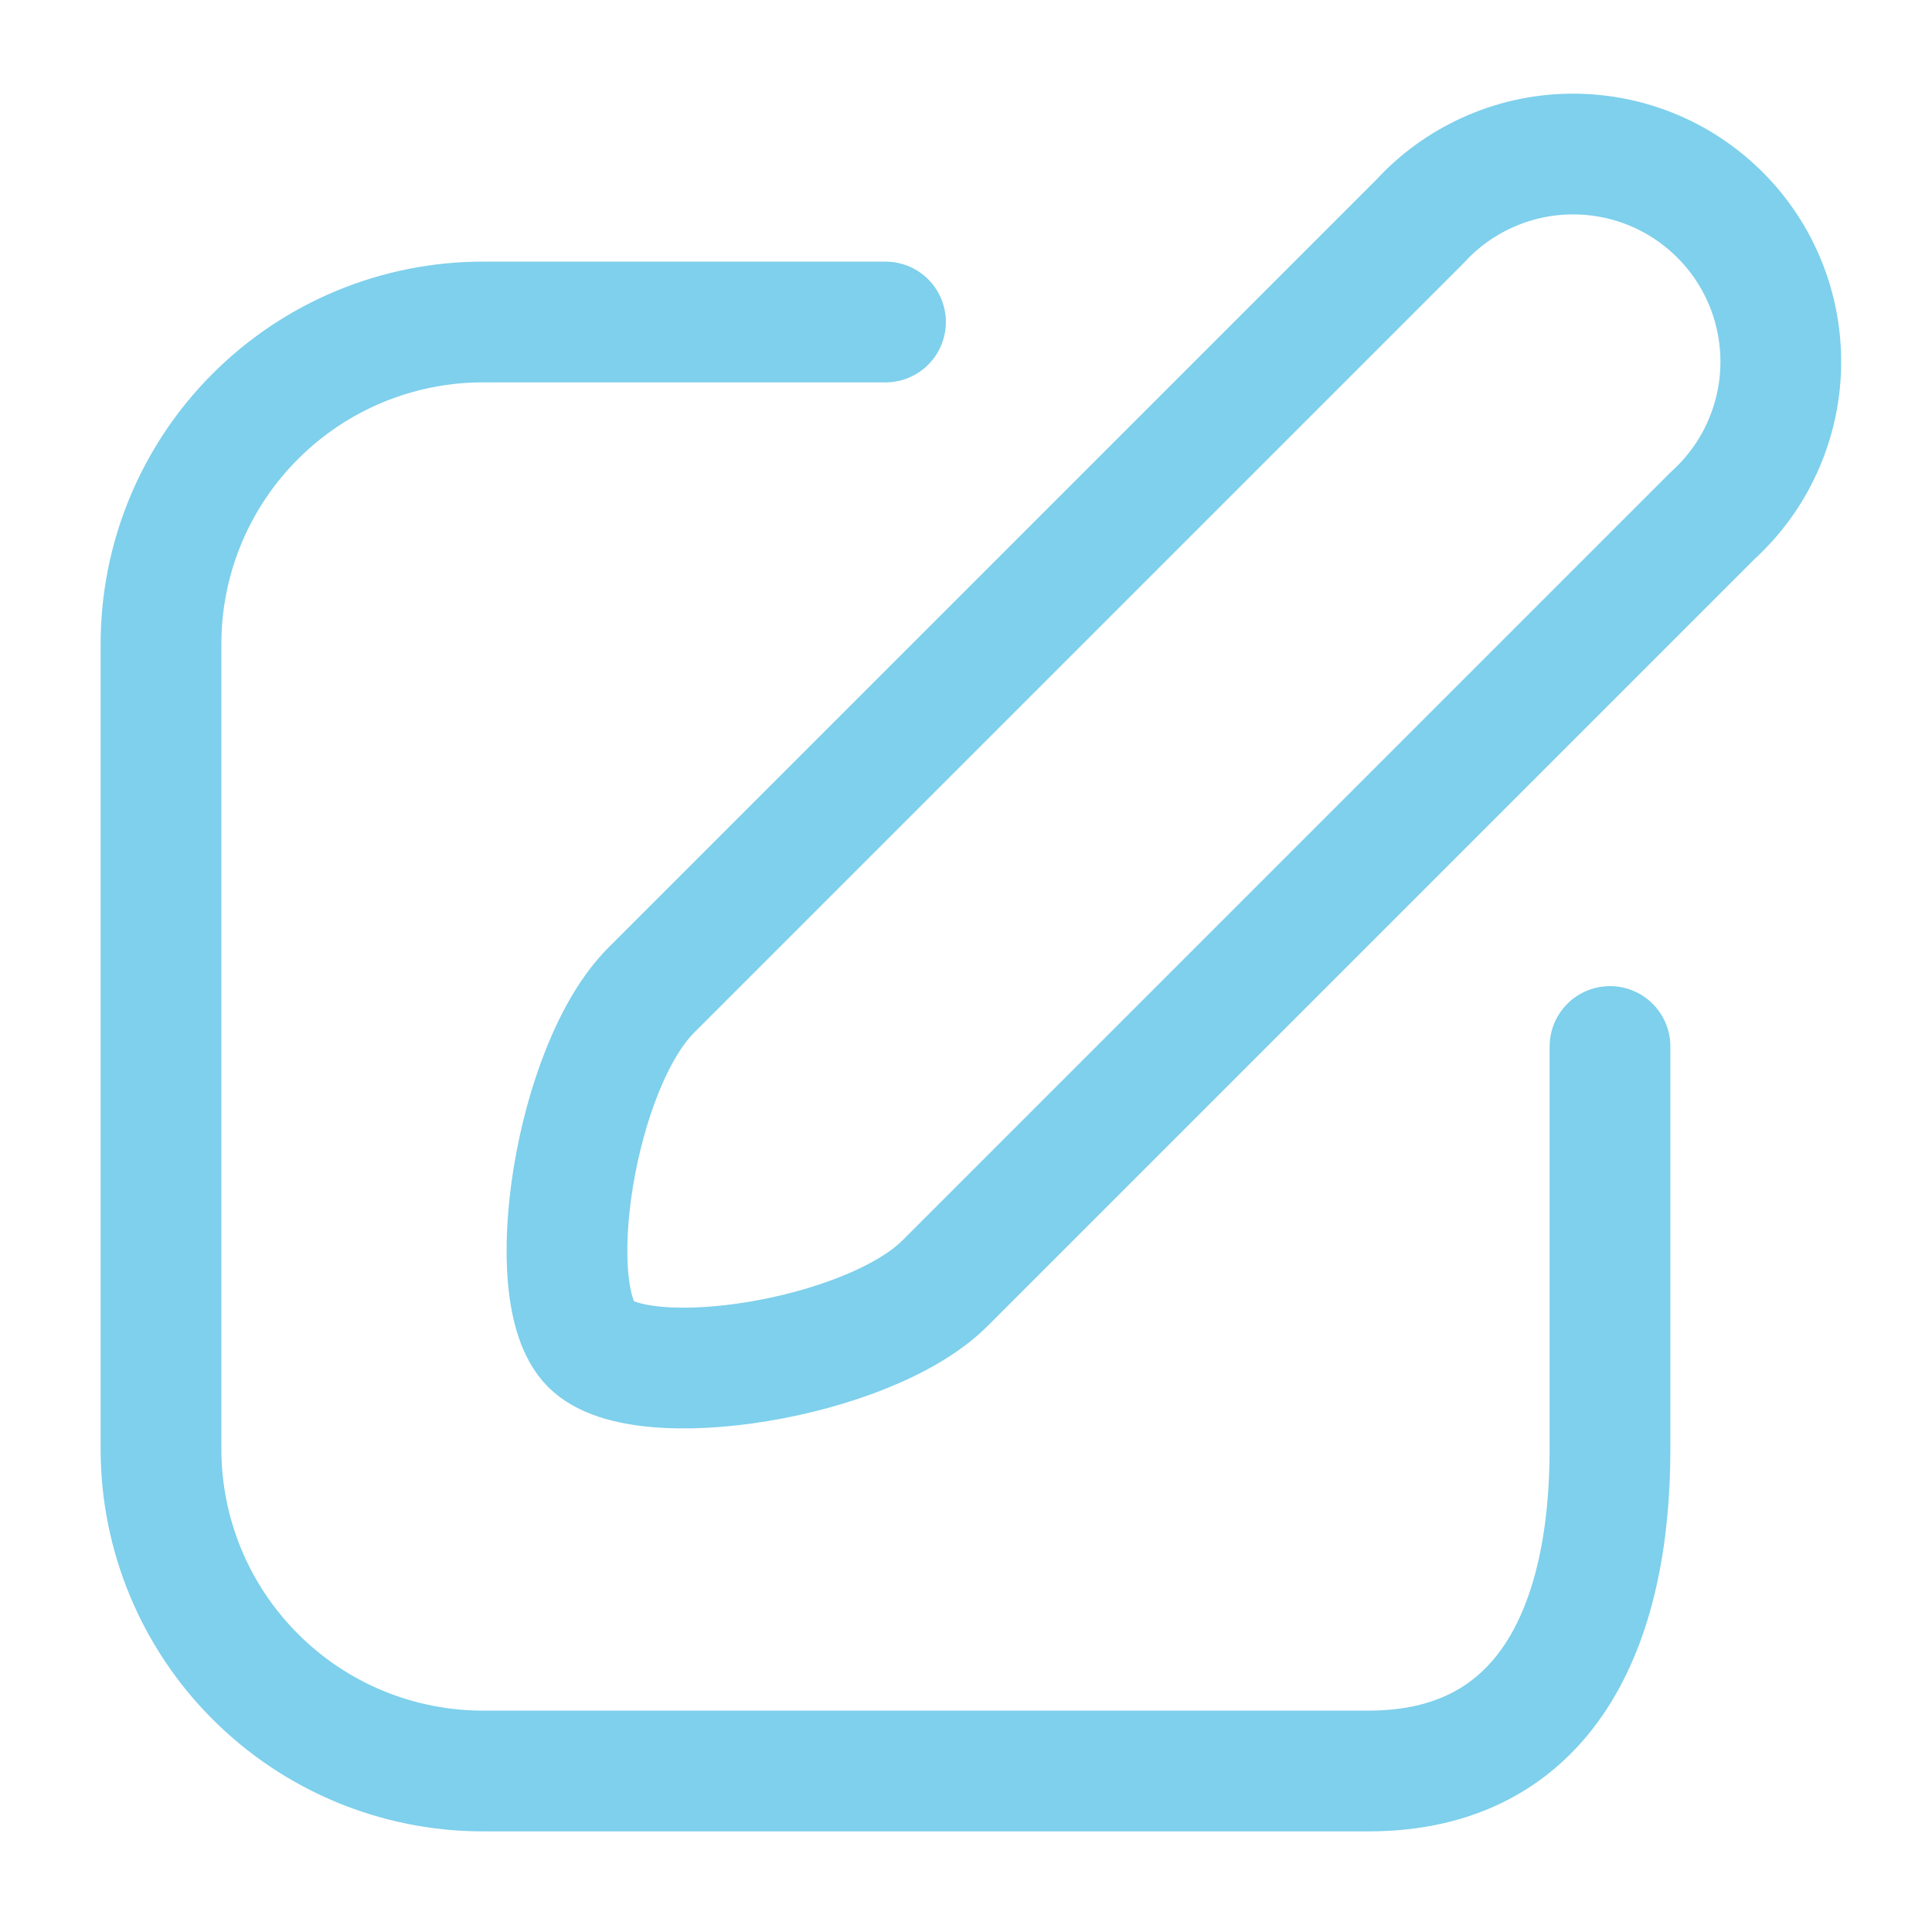
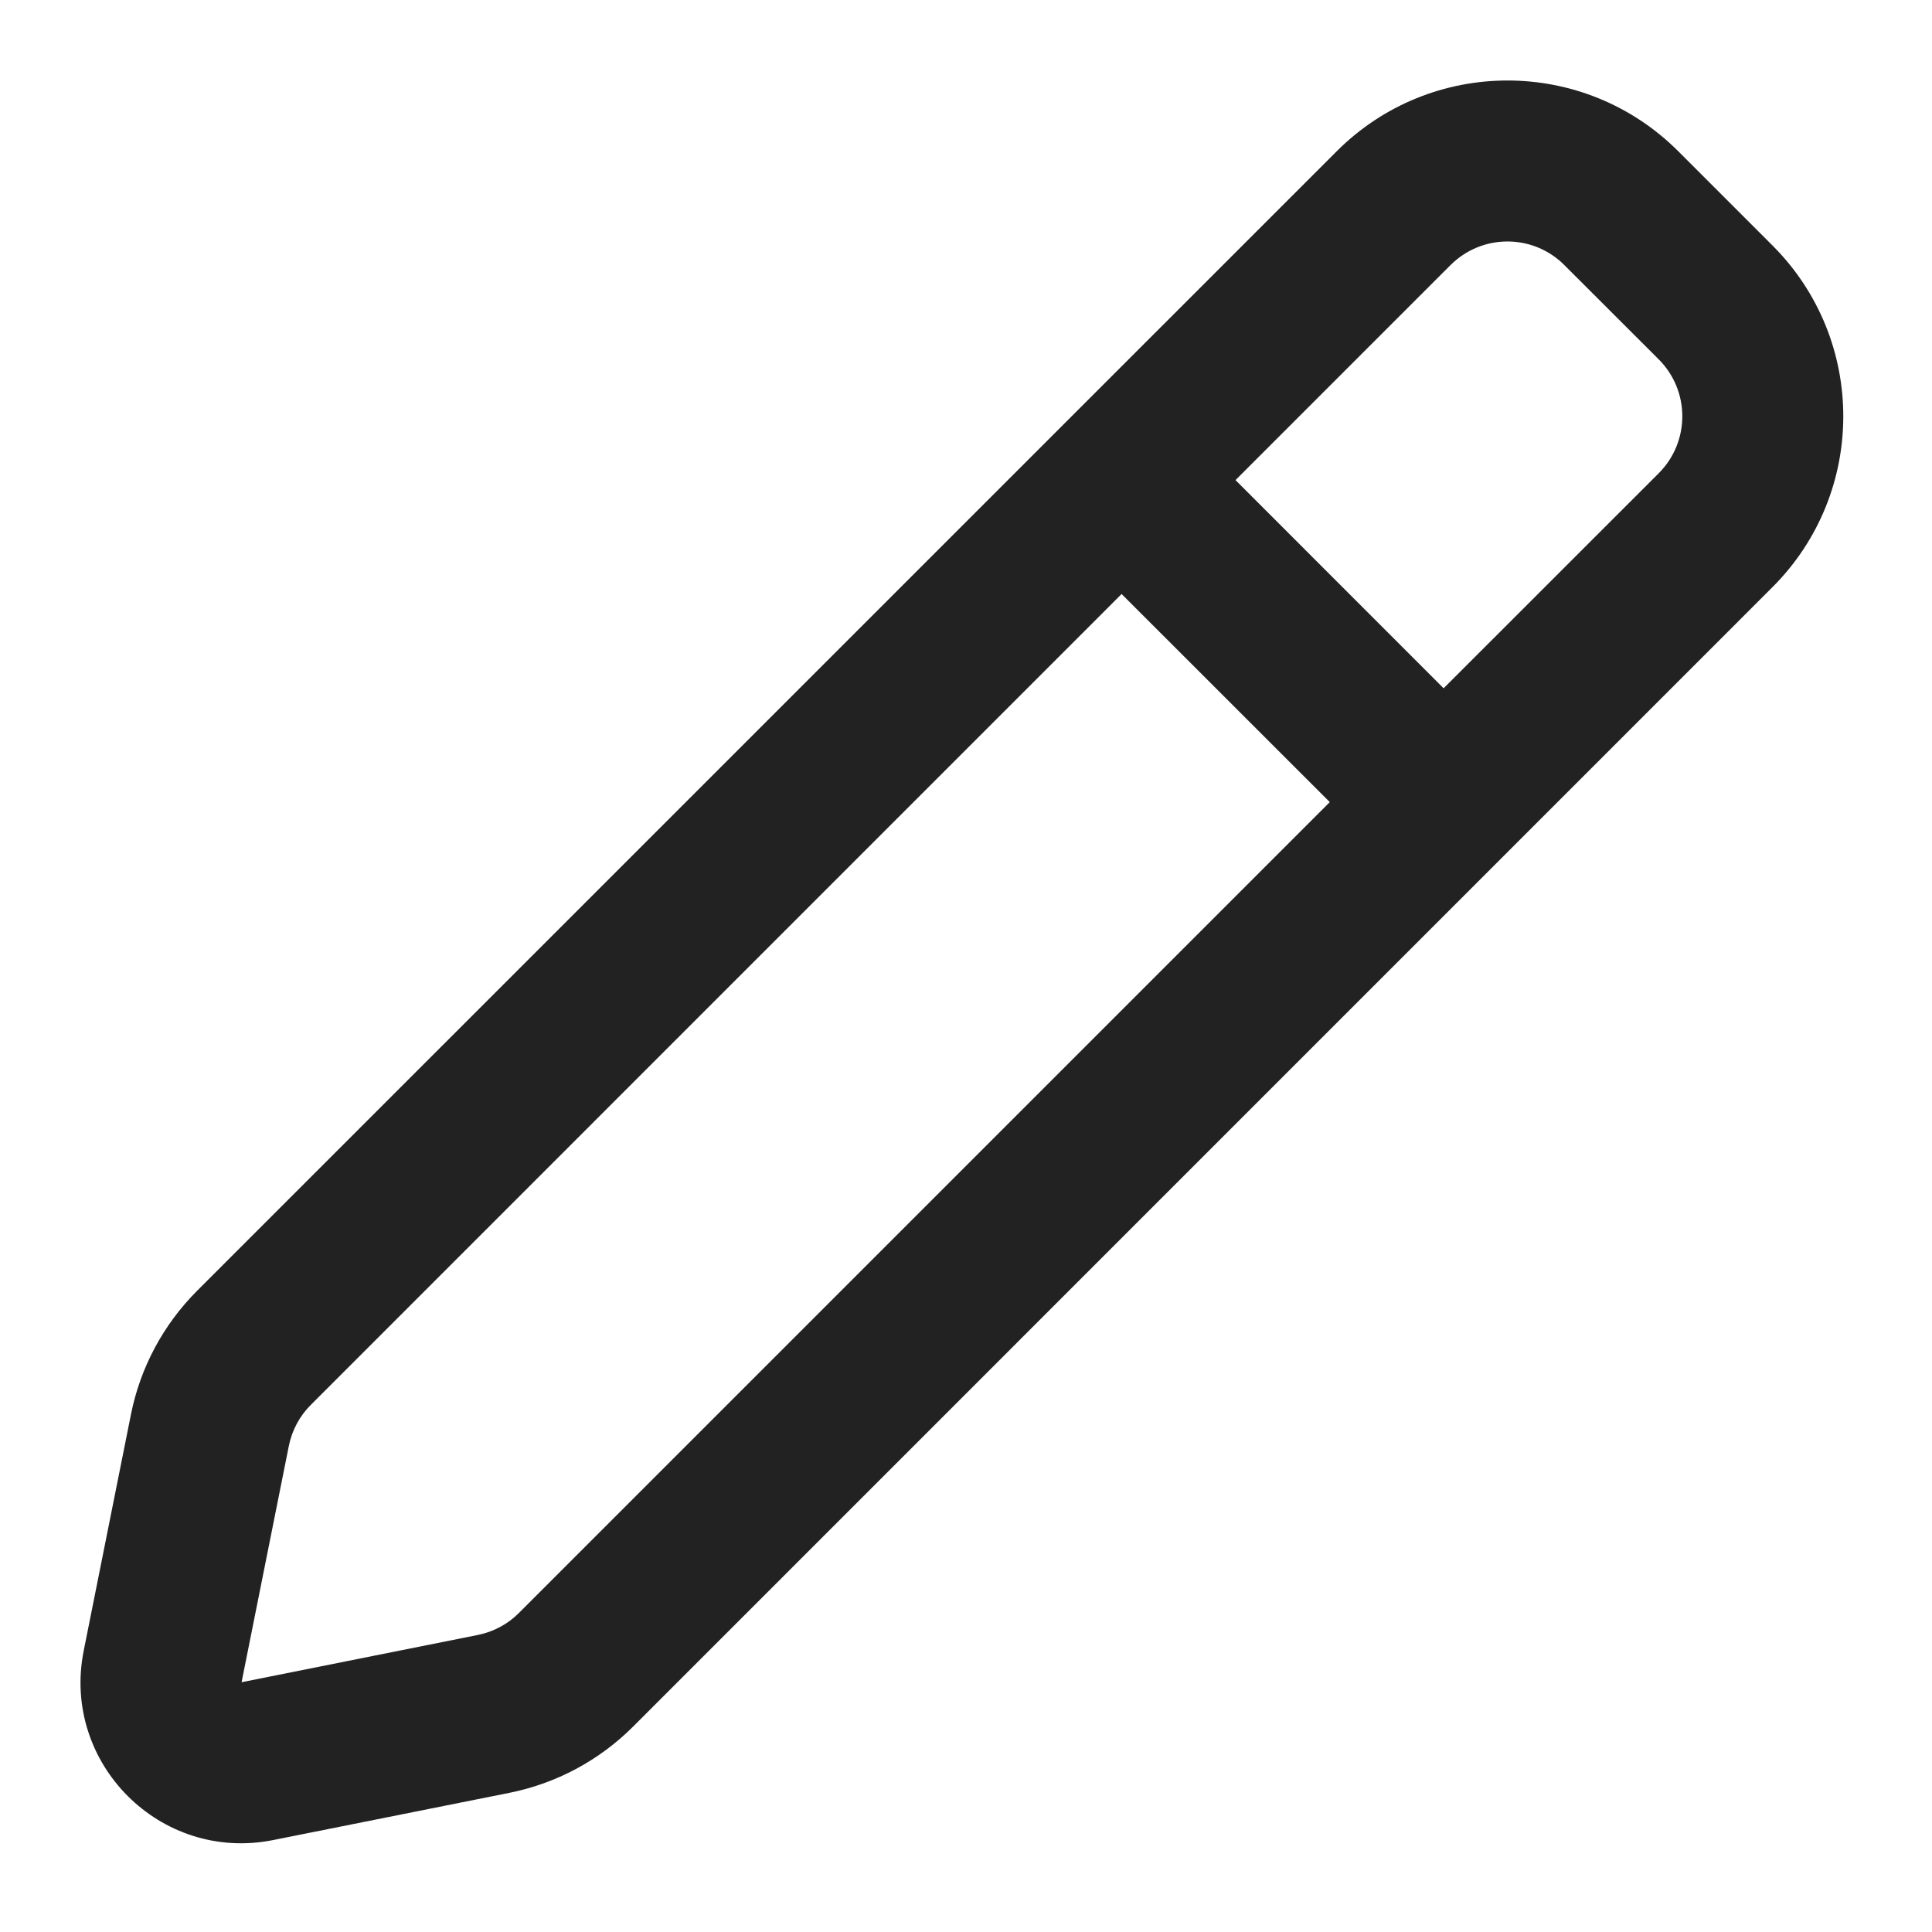
- <svg xmlns="http://www.w3.org/2000/svg" width="800px" height="800px" viewBox="0 0 24 24" fill="none" stroke="#7ed0ec">
+ <svg xmlns="http://www.w3.org/2000/svg" width="800px" height="800px" viewBox="0 0 24.00 24.00" fill="none">
  <g id="SVGRepo_bgCarrier" stroke-width="0" />
  <g id="SVGRepo_tracerCarrier" stroke-linecap="round" stroke-linejoin="round" />
  <g id="SVGRepo_iconCarrier">
-     <path d="M21.28 6.4L11.74 15.94C10.79 16.89 7.97 17.33 7.34 16.7C6.71 16.07 7.14 13.25 8.09 12.3L17.64 2.75C17.875 2.493 18.16 2.287 18.478 2.143C18.796 1.999 19.139 1.921 19.488 1.914C19.836 1.907 20.182 1.97 20.506 2.1C20.829 2.23 21.122 2.425 21.369 2.672C21.615 2.918 21.808 3.212 21.938 3.536C22.067 3.86 22.129 4.206 22.121 4.555C22.113 4.903 22.034 5.246 21.889 5.564C21.745 5.881 21.538 6.165 21.28 6.4V6.4Z" stroke="#7ed0ec" stroke-width="1.5" stroke-linecap="round" stroke-linejoin="round" />
-     <path d="M11 4H6C4.939 4 3.922 4.421 3.172 5.172C2.421 5.922 2 6.939 2 8V18C2 19.061 2.421 20.078 3.172 20.828C3.922 21.579 4.939 22 6 22H17C19.21 22 20 20.2 20 18V13" stroke="#7ed0ec" stroke-width="1.5" stroke-linecap="round" stroke-linejoin="round" />
+     <path fill-rule="evenodd" clip-rule="evenodd" d="M20.848 1.879C19.676 0.707 17.777 0.707 16.605 1.879L2.447 16.036C2.029 16.455 1.743 16.988 1.627 17.569L1.04 20.505C0.76 21.904 1.994 23.138 3.393 22.858L6.329 22.271C6.909 22.155 7.443 21.869 7.862 21.451L22.019 7.293C23.191 6.121 23.191 4.222 22.019 3.05L20.848 1.879ZM18.019 3.293C18.41 2.902 19.043 2.902 19.433 3.293L20.605 4.464C20.996 4.855 20.996 5.488 20.605 5.879L17.933 8.55L15.348 5.964L18.019 3.293ZM13.933 7.379L3.862 17.451C3.722 17.59 3.627 17.768 3.588 17.962L3.001 20.897L5.936 20.31C6.13 20.271 6.308 20.176 6.447 20.036L16.519 9.964L13.933 7.379Z" fill="#222222" />
  </g>
</svg>
